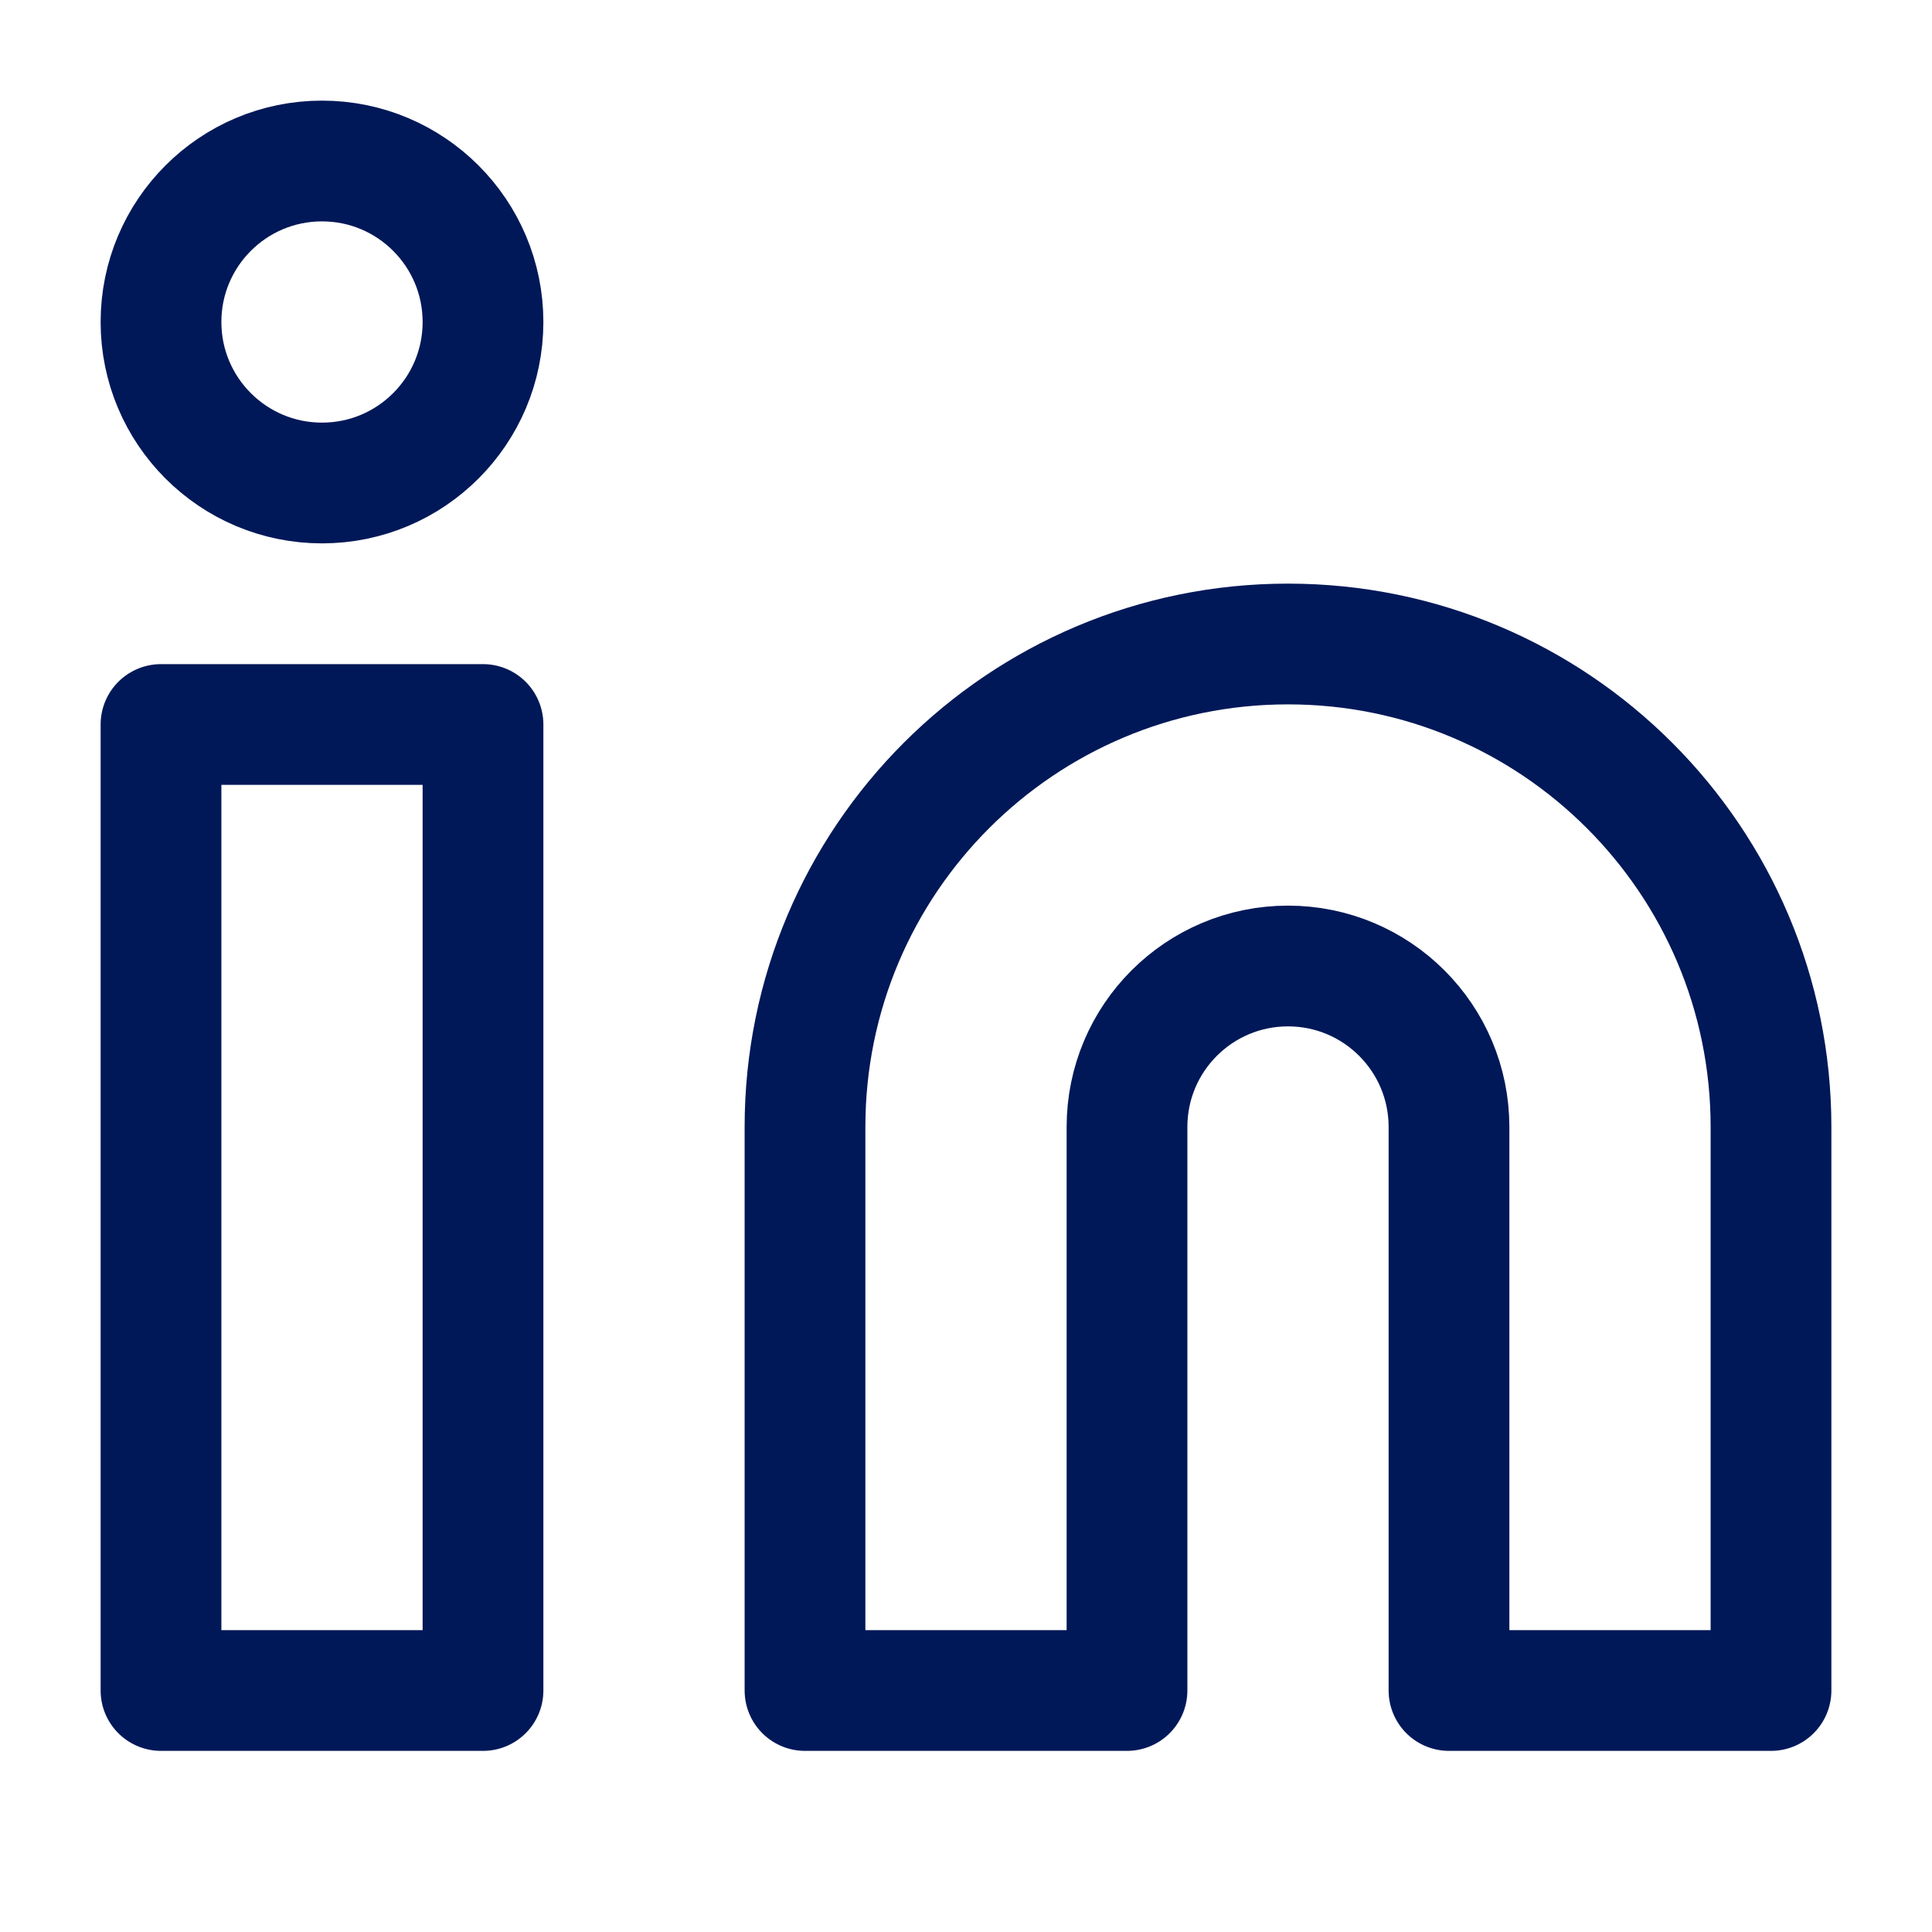
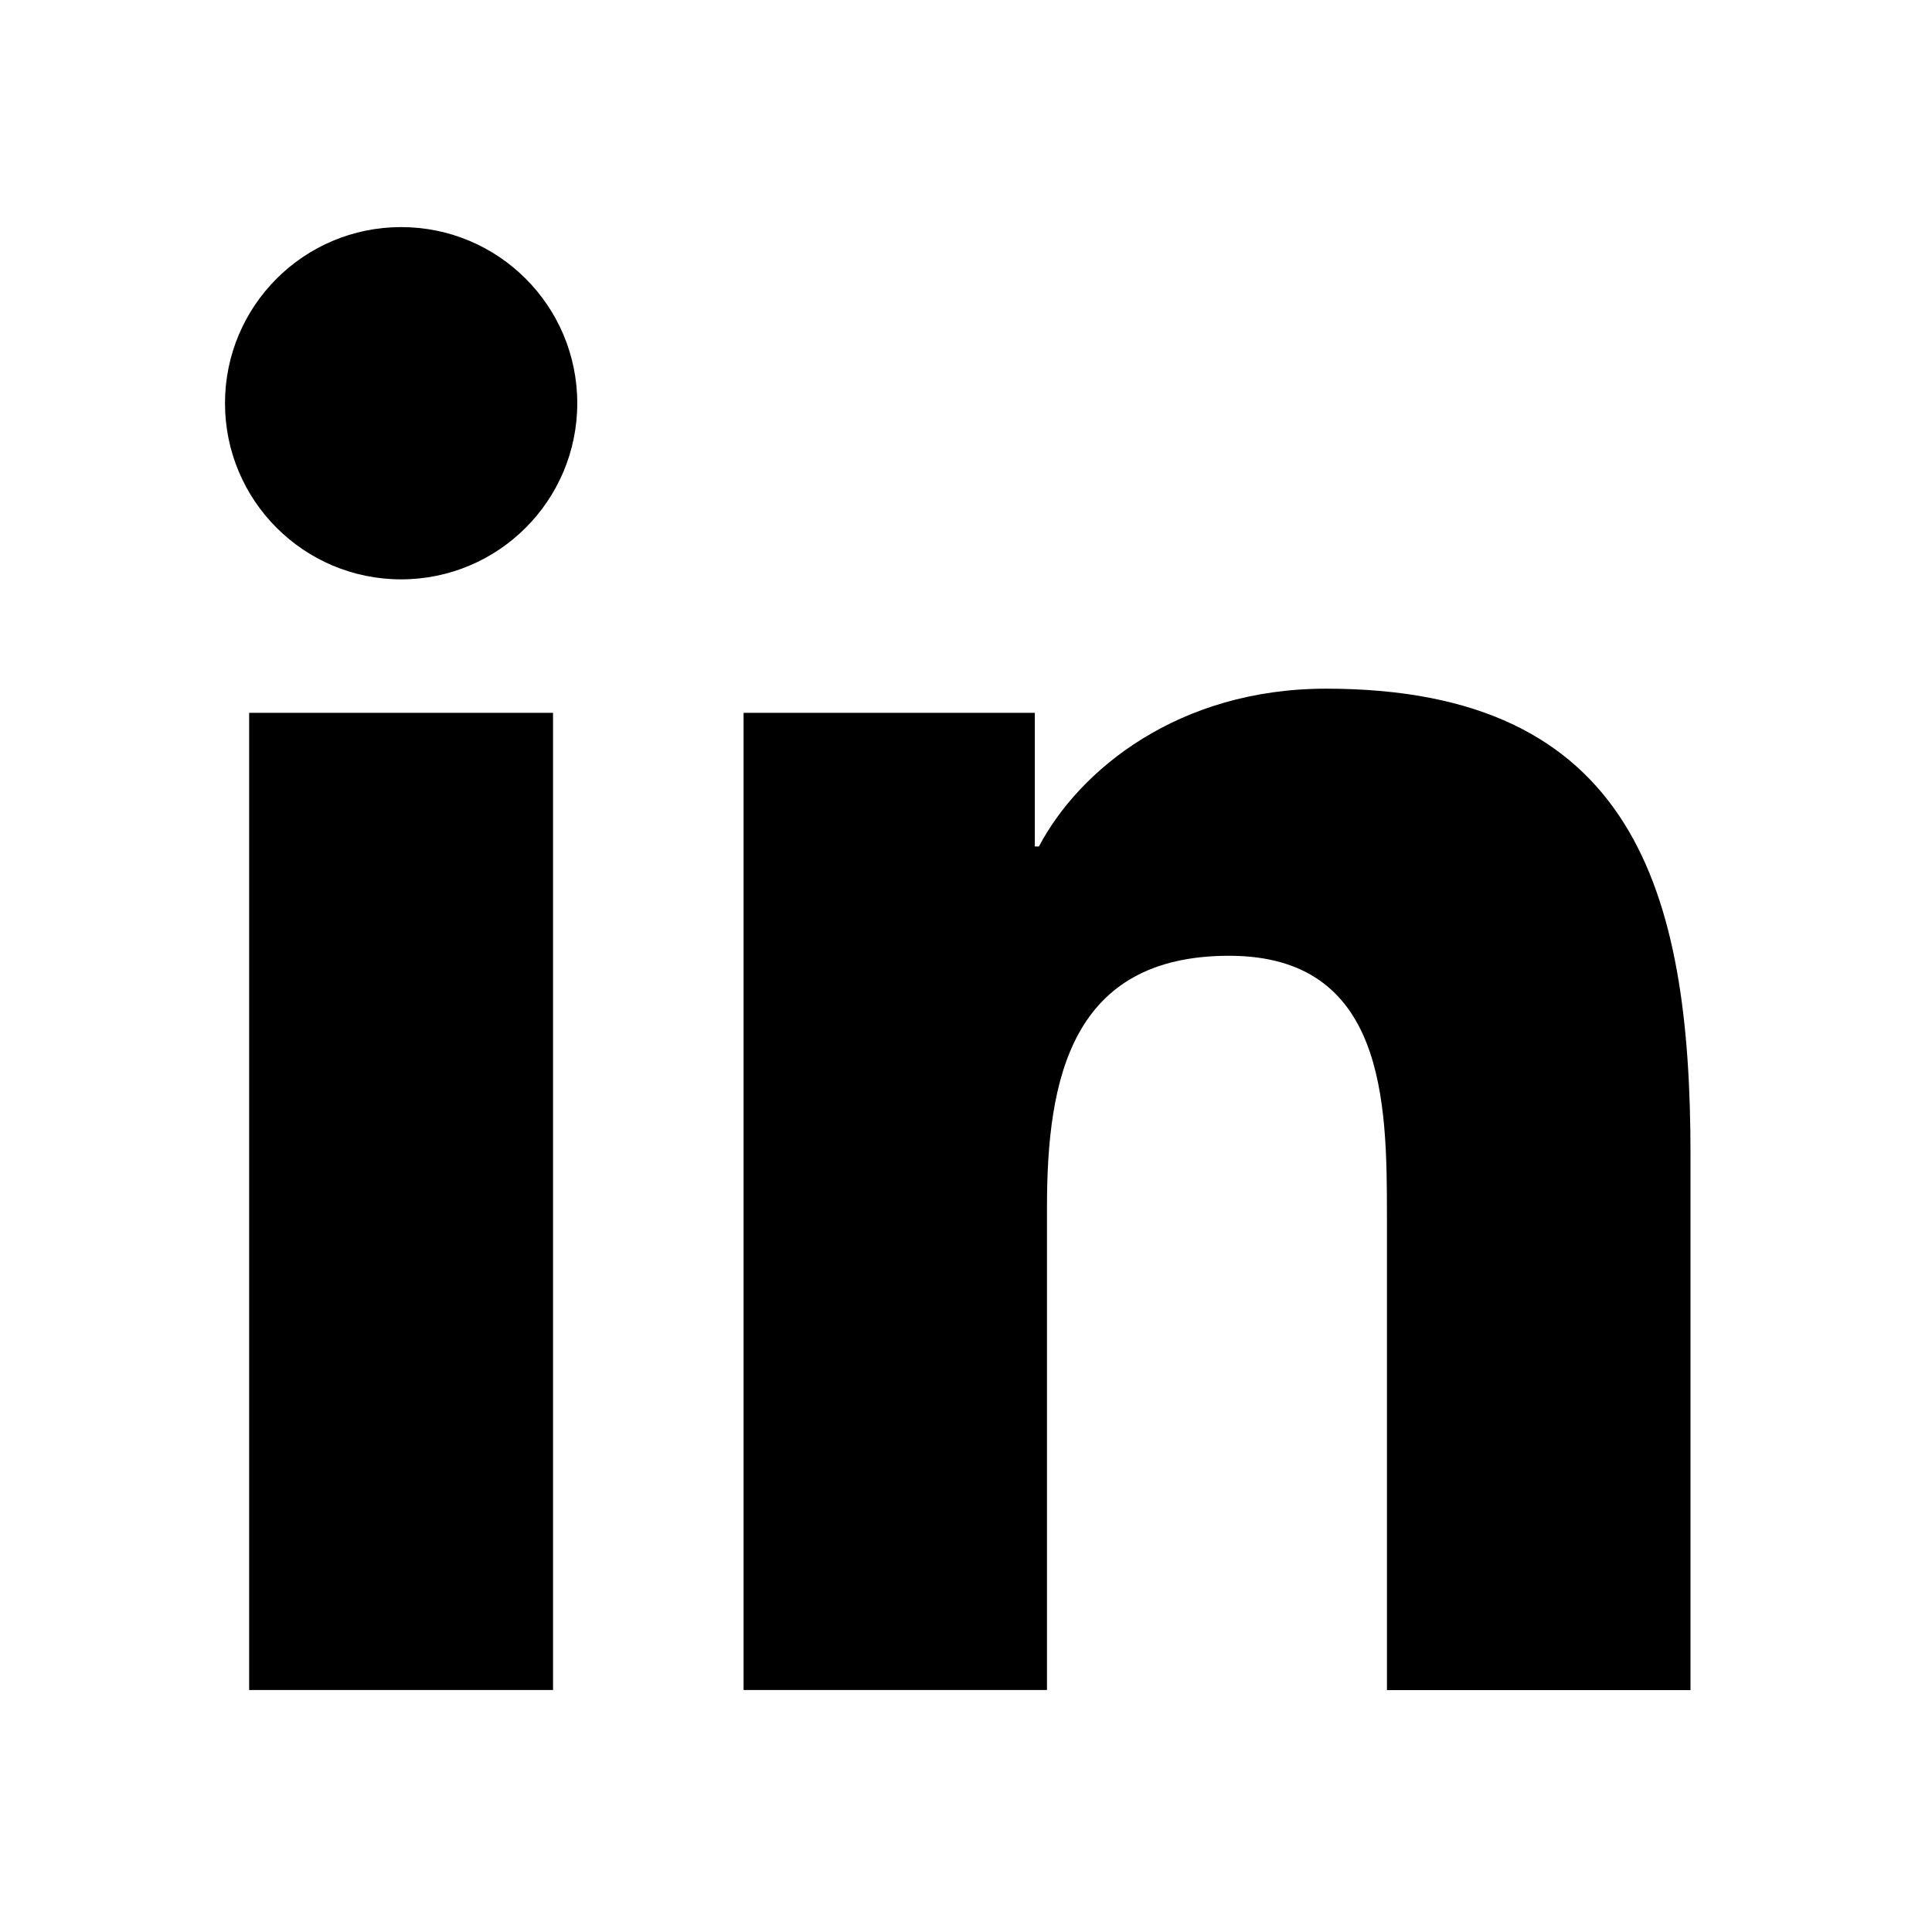
- <svg xmlns="http://www.w3.org/2000/svg" width="36" height="36" viewBox="0 0 24 24" fill="none" stroke="#001858" stroke-width="1.5" stroke-linecap="round" stroke-linejoin="round" class="feather feather-linkedin">
-   <path d="M16 8a6 6 0 0 1 6 6v7h-4v-7a2 2 0 0 0-2-2 2 2 0 0 0-2 2v7h-4v-7a6 6 0 0 1 6-6z" />
-   <rect x="2" y="9" width="4" height="12" />
-   <circle cx="4" cy="4" r="2" />
+ <svg xmlns="http://www.w3.org/2000/svg" width="24" height="24" viewBox="0 0 24 24">
+   <circle cx="4.983" cy="5.009" r="2.188" />
+   <path d="M9.237 8.855v12.139h3.769v-6.003c0-1.584.298-3.118 2.262-3.118 1.937 0 1.961 1.811 1.961 3.218v5.904H21v-6.657c0-3.27-.704-5.783-4.526-5.783-1.835 0-3.065 1.007-3.568 1.96h-.051v-1.66H9.237zM3.095 8.855H6.87V20.994H3.095z" />
</svg>
